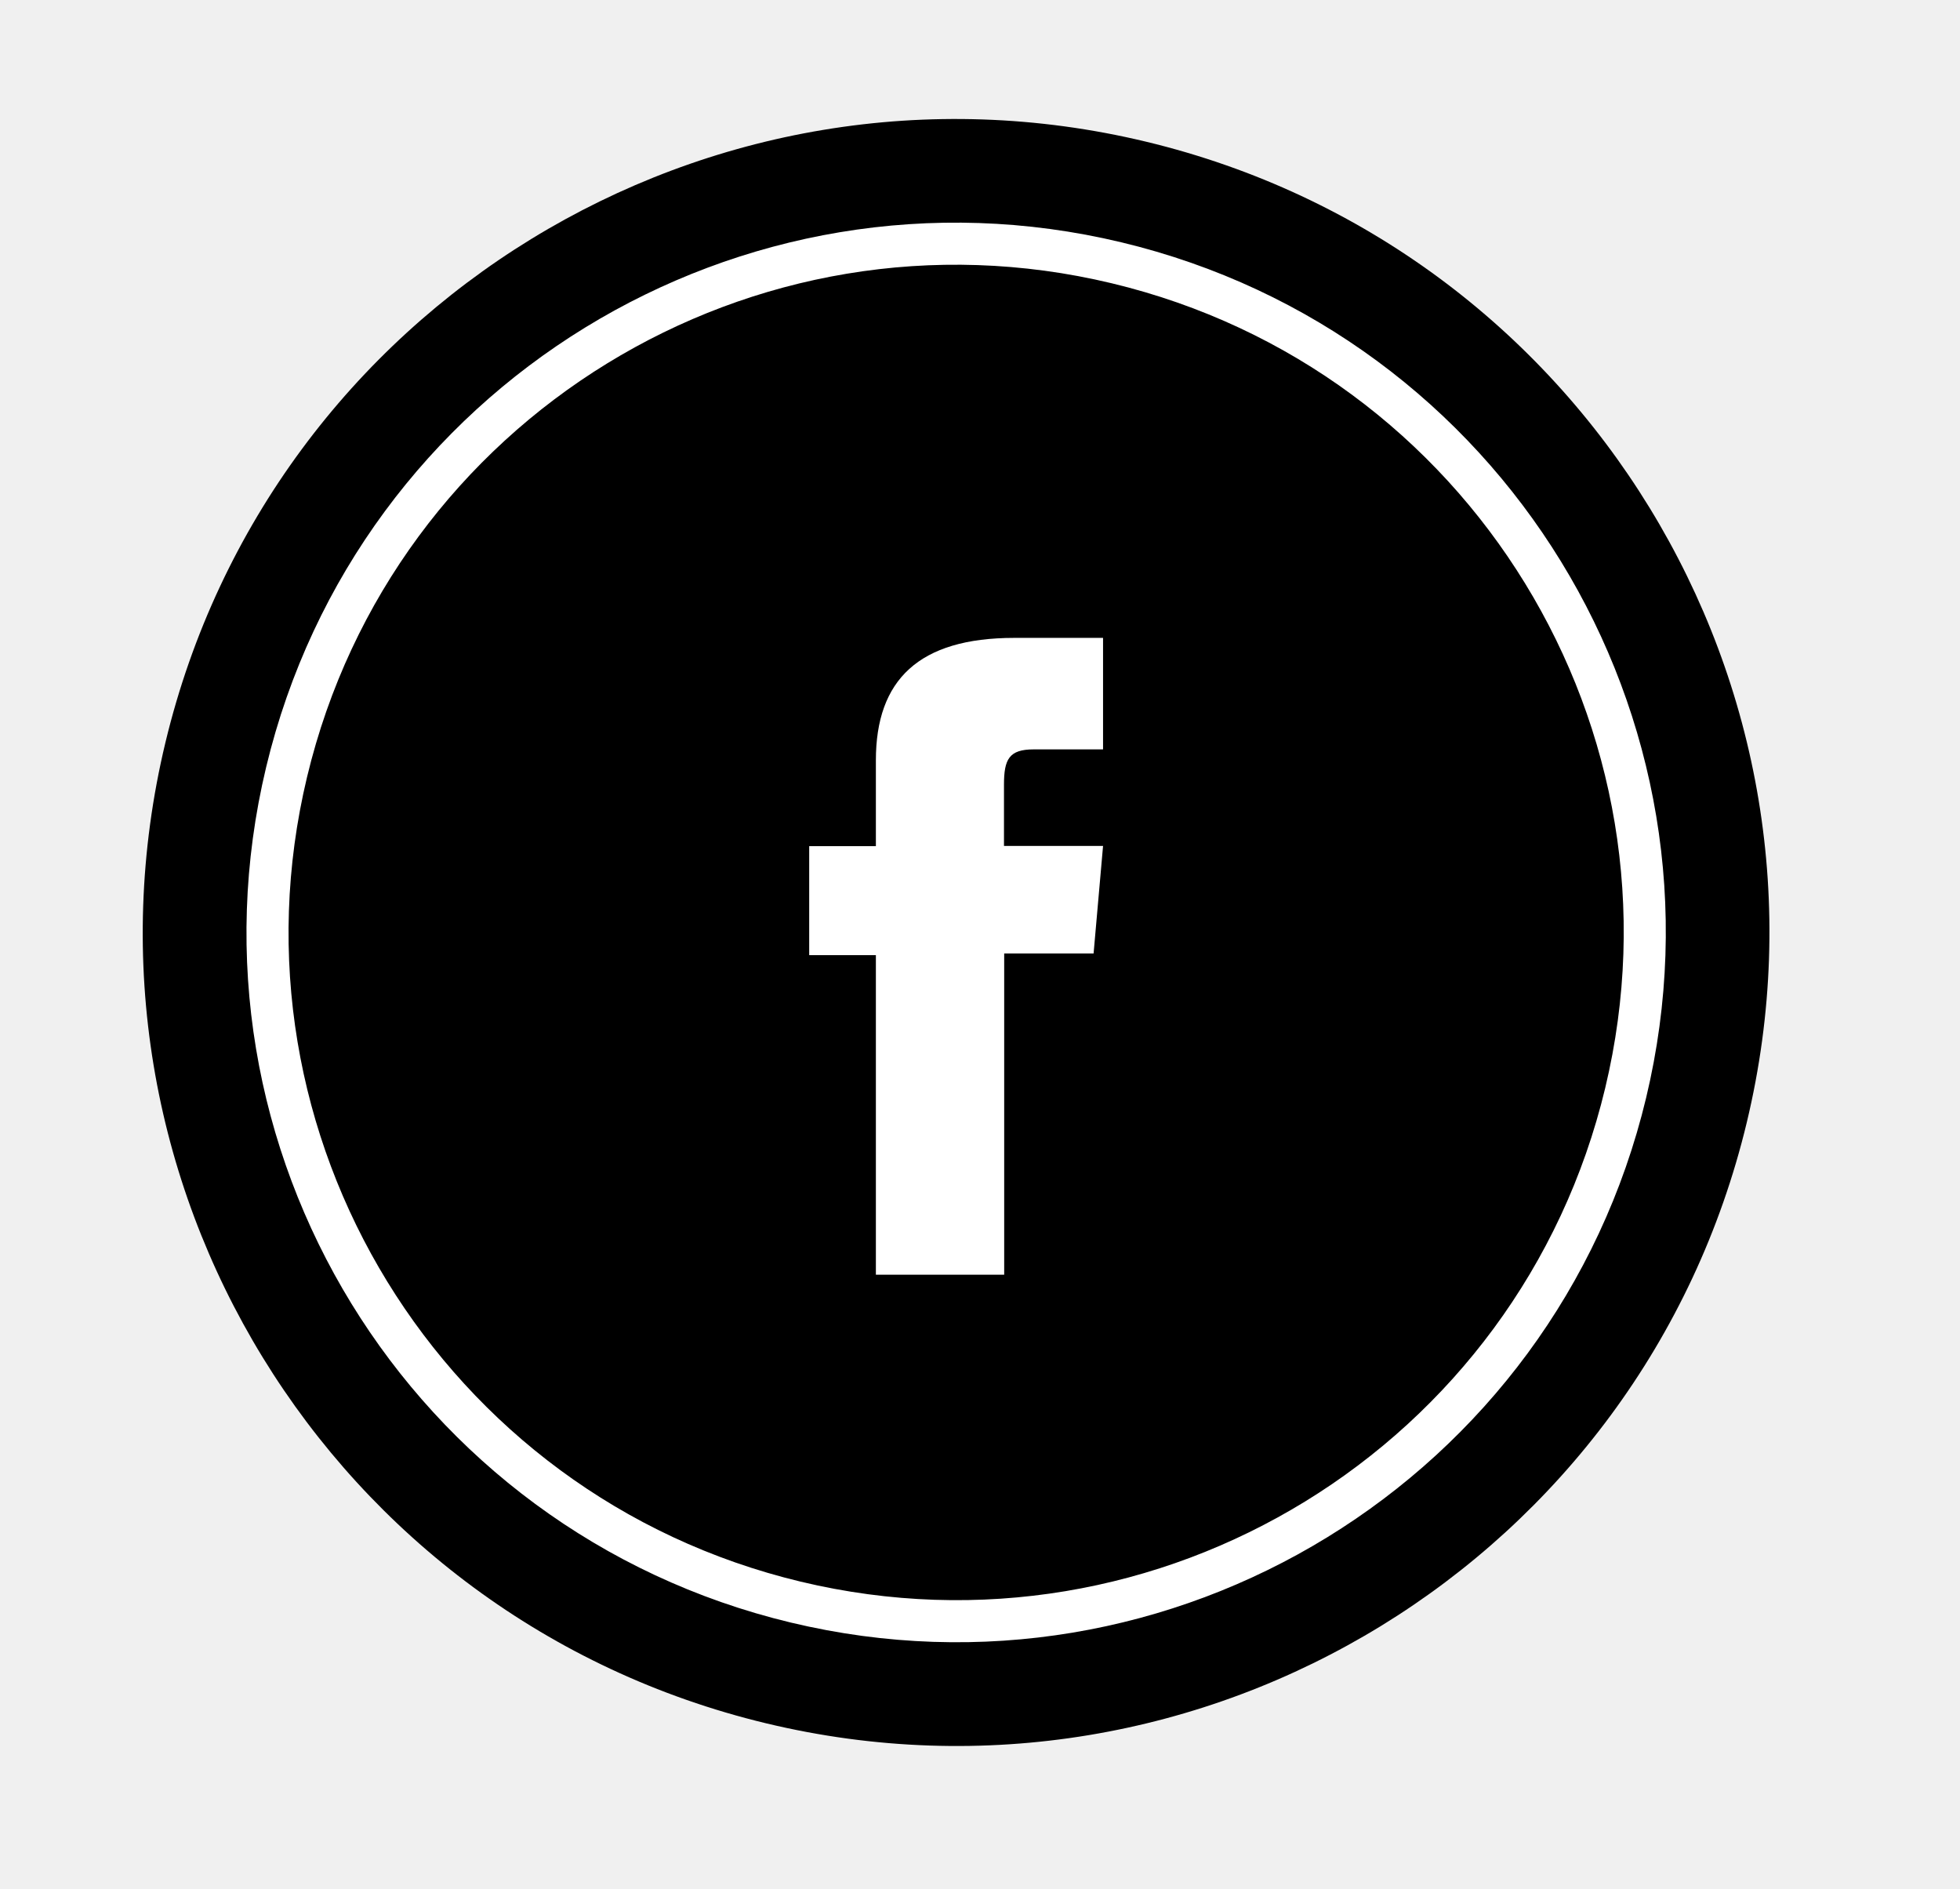
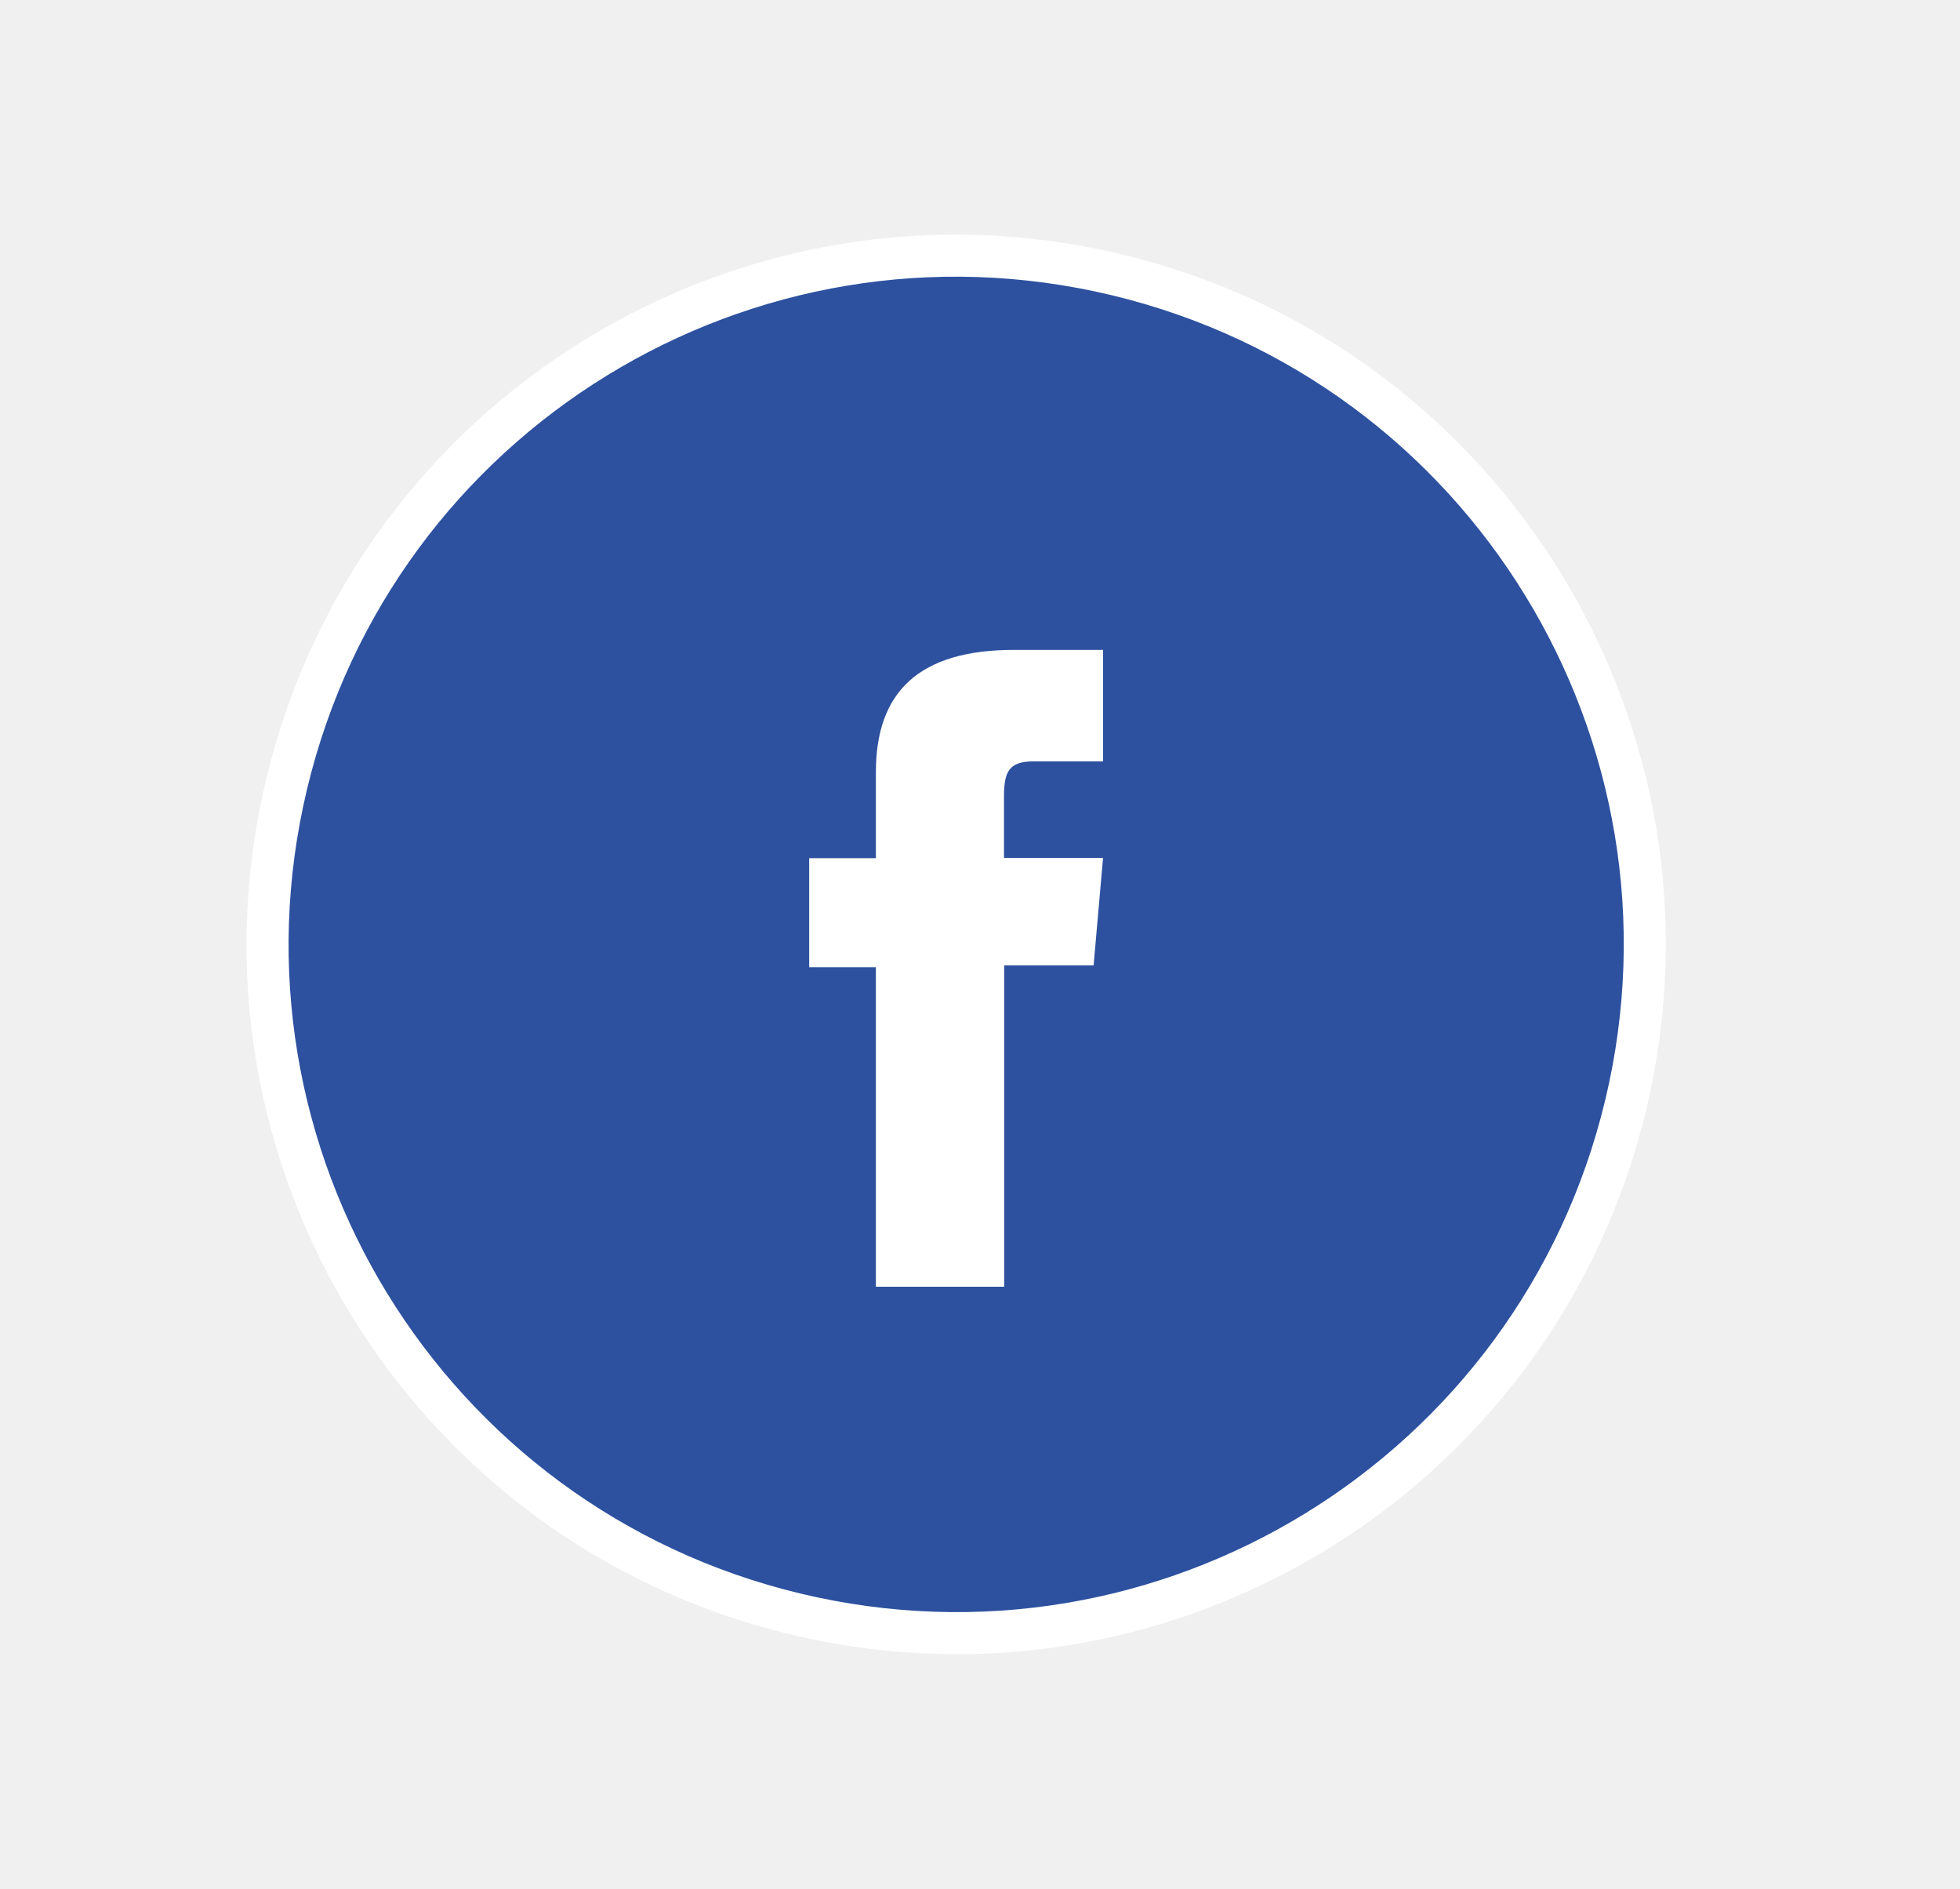
<svg xmlns="http://www.w3.org/2000/svg" version="1.1" id="Layer_1" x="0px" y="0px" viewBox="0 0 93.18 89.77" style="enable-background:new 0 0 93.18 89.77;" xml:space="preserve">
  <style type="text/css">
- 	.st0{stroke:#FFFFFF;stroke-width:2;stroke-miterlimit:10;}
- 	.st1{fill:#FFFFFF;}
+ 	.st0{fill:#FFFFFF;}
+ 	.st1{fill:#2D519F;stroke:#FFFFFF;stroke-width:2;stroke-miterlimit:10;}
</style>
+   <path id="XMLID_1420_" class="st0" d="M41.64,60.59h6.1V45.32h4.25l0.45-5.11h-4.71c0,0,0-1.91,0-2.91c0-1.21,0.24-1.68,1.41-1.68  c0.94,0,3.3,0,3.3,0v-5.3c0,0-3.48,0-4.22,0c-4.54,0-6.58,2-6.58,5.82c0,3.33,0,4.08,0,4.08h-3.17v5.18h3.17V60.59z" />
  <g>
-     <ellipse transform="matrix(0.2336 -0.9723 0.9723 0.2336 -8.2561 78.1617)" cx="45.45" cy="44.32" rx="38.66" ry="38.66" />
-     <ellipse transform="matrix(0.233 -0.9725 0.9725 0.233 -8.2353 78.1948)" class="st0" cx="45.45" cy="44.32" rx="32.73" ry="32.73" />
+     <ellipse transform="matrix(0.233 -0.9725 0.9725 0.233 -8.7878 78.6306)" class="st1" cx="45.45" cy="44.89" rx="32.73" ry="32.73" />
  </g>
-   <path id="XMLID_1420_" class="st1" d="M41.64,60.59h6.1V45.32h4.25l0.45-5.11h-4.71c0,0,0-1.91,0-2.91c0-1.21,0.24-1.68,1.41-1.68  c0.94,0,3.3,0,3.3,0v-5.3c0,0-3.48,0-4.22,0c-4.54,0-6.58,2-6.58,5.82c0,3.33,0,4.08,0,4.08h-3.17v5.18h3.17V60.59z" />
+   <path id="XMLID_00000057867288114124118710000008147097756279492778_" class="st0" d="M41.64,61.16h6.1V45.89h4.25l0.45-5.11h-4.71  c0,0,0-1.91,0-2.91c0-1.2,0.24-1.68,1.41-1.68c0.94,0,3.3,0,3.3,0v-5.3c0,0-3.48,0-4.22,0c-4.54,0-6.58,2-6.58,5.82  c0,3.33,0,4.08,0,4.08h-3.17v5.18h3.17V61.16z" />
</svg>
